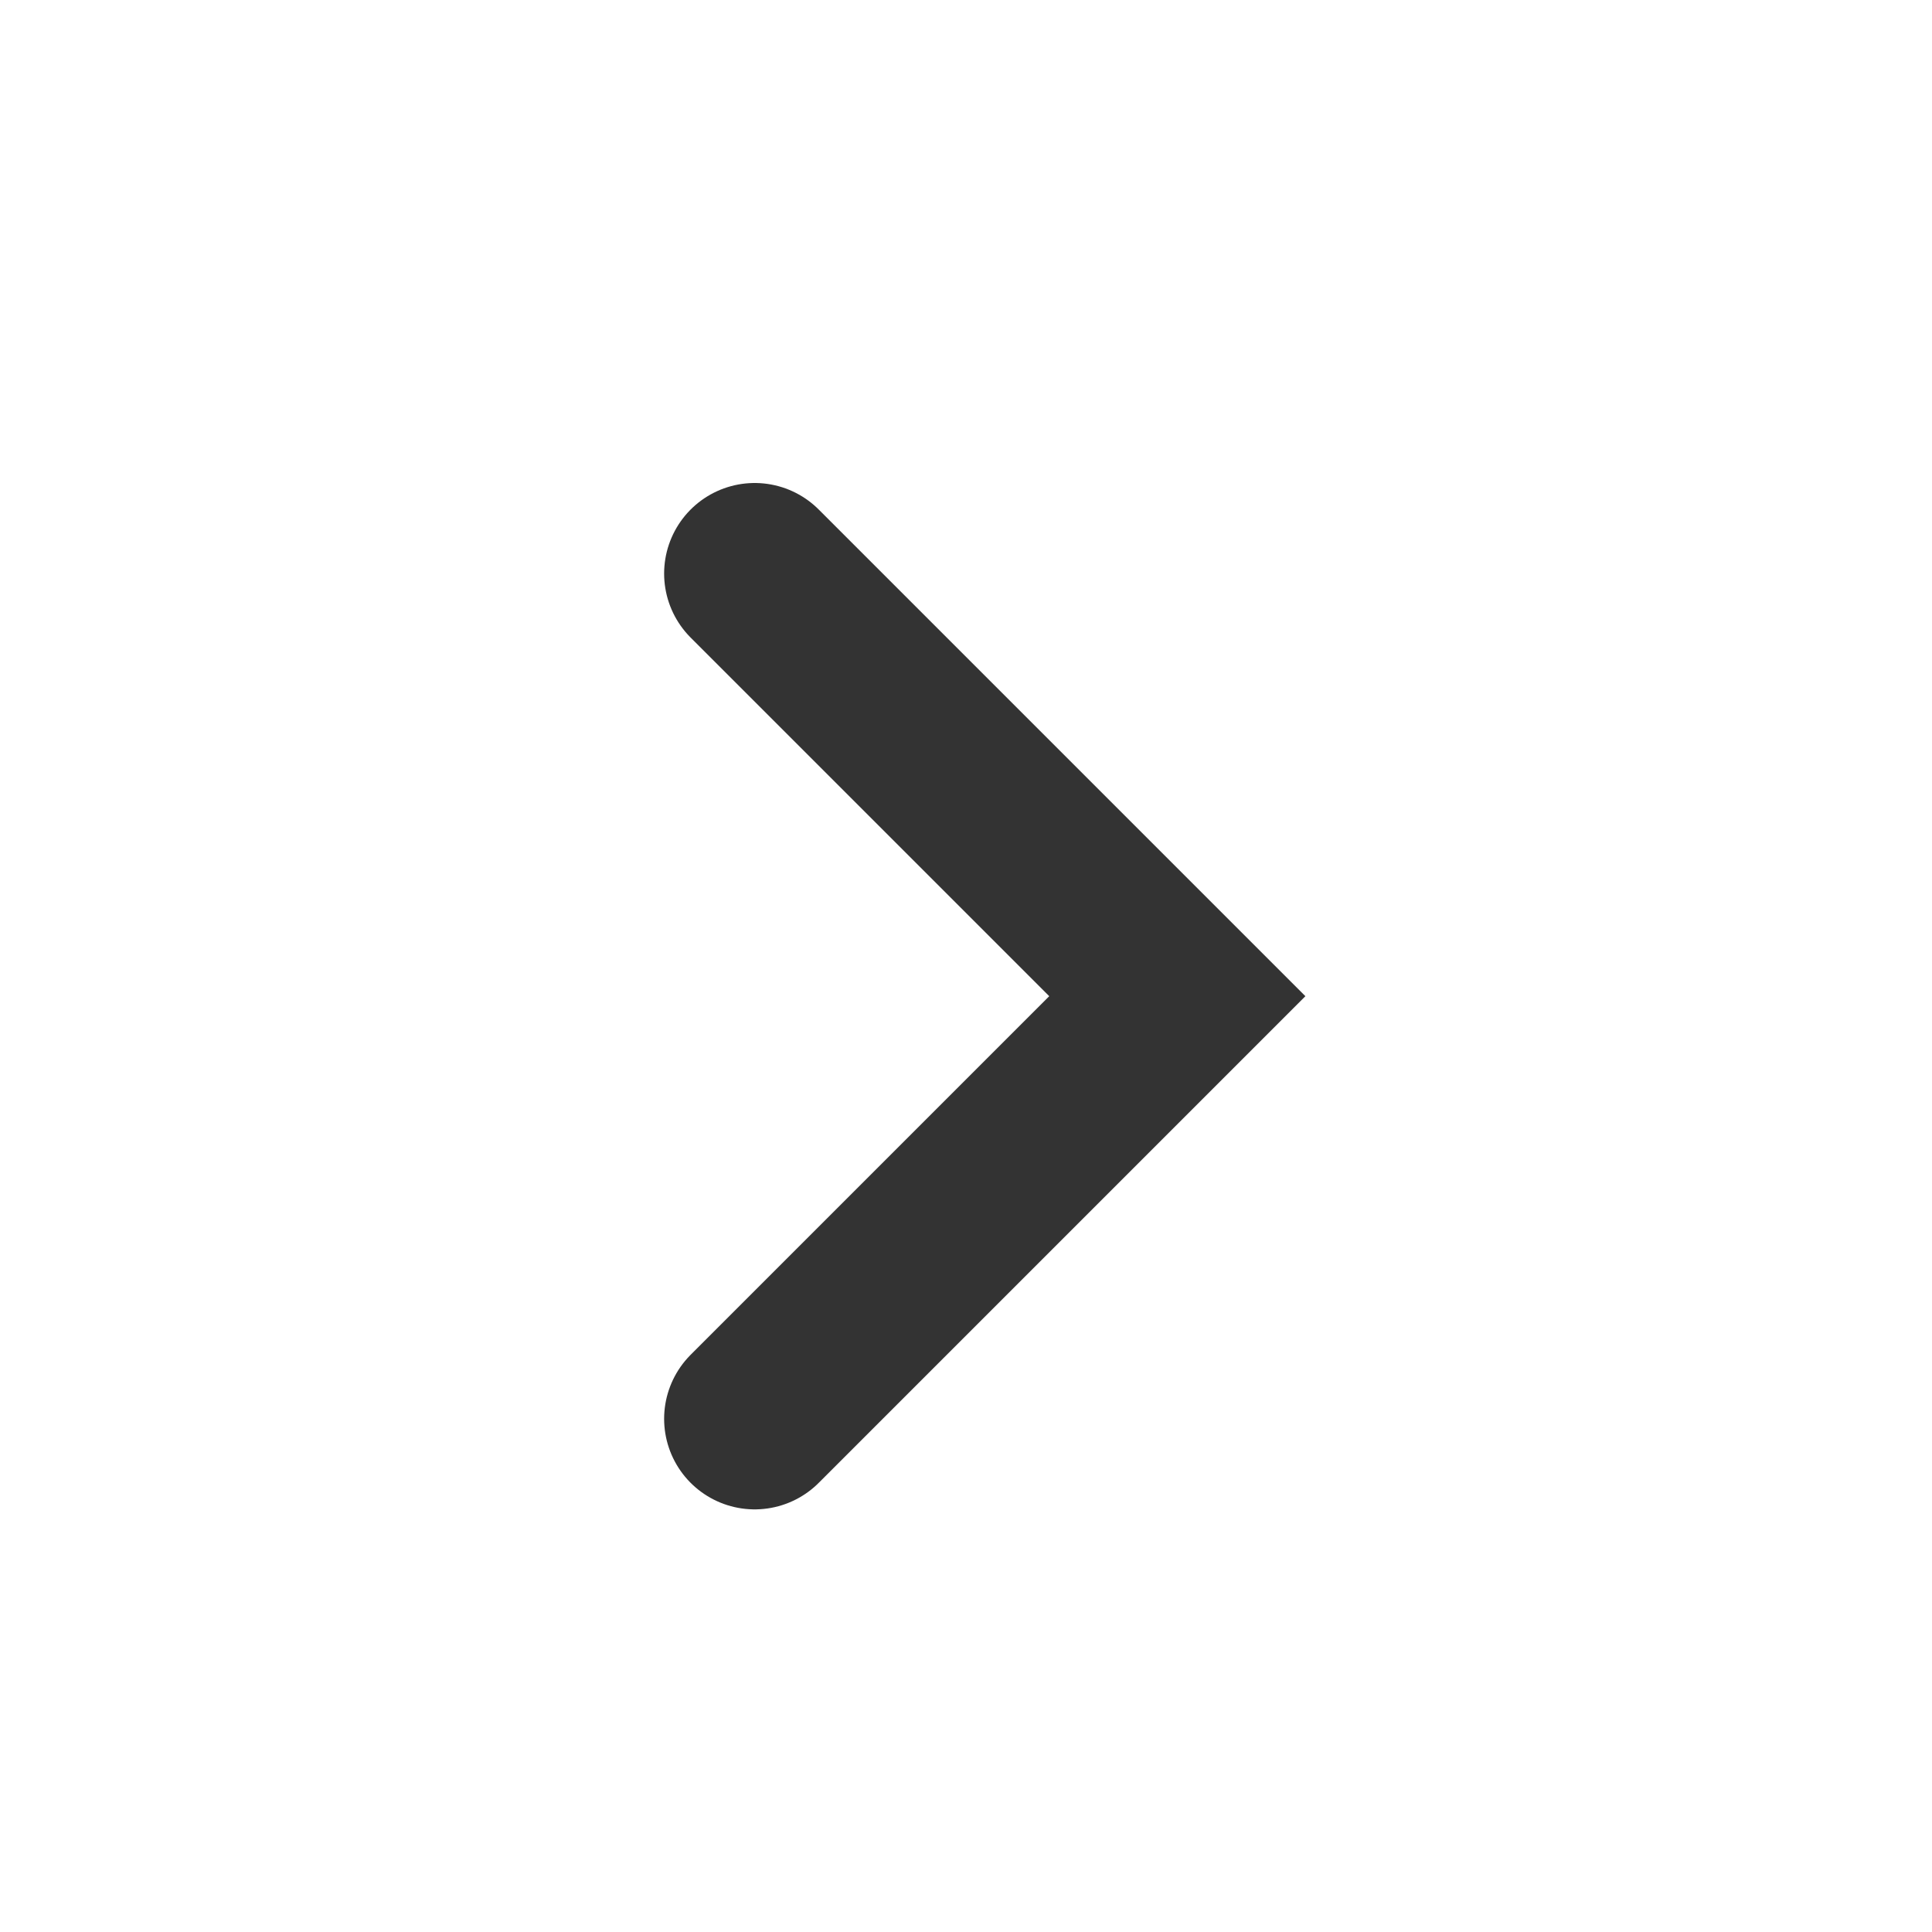
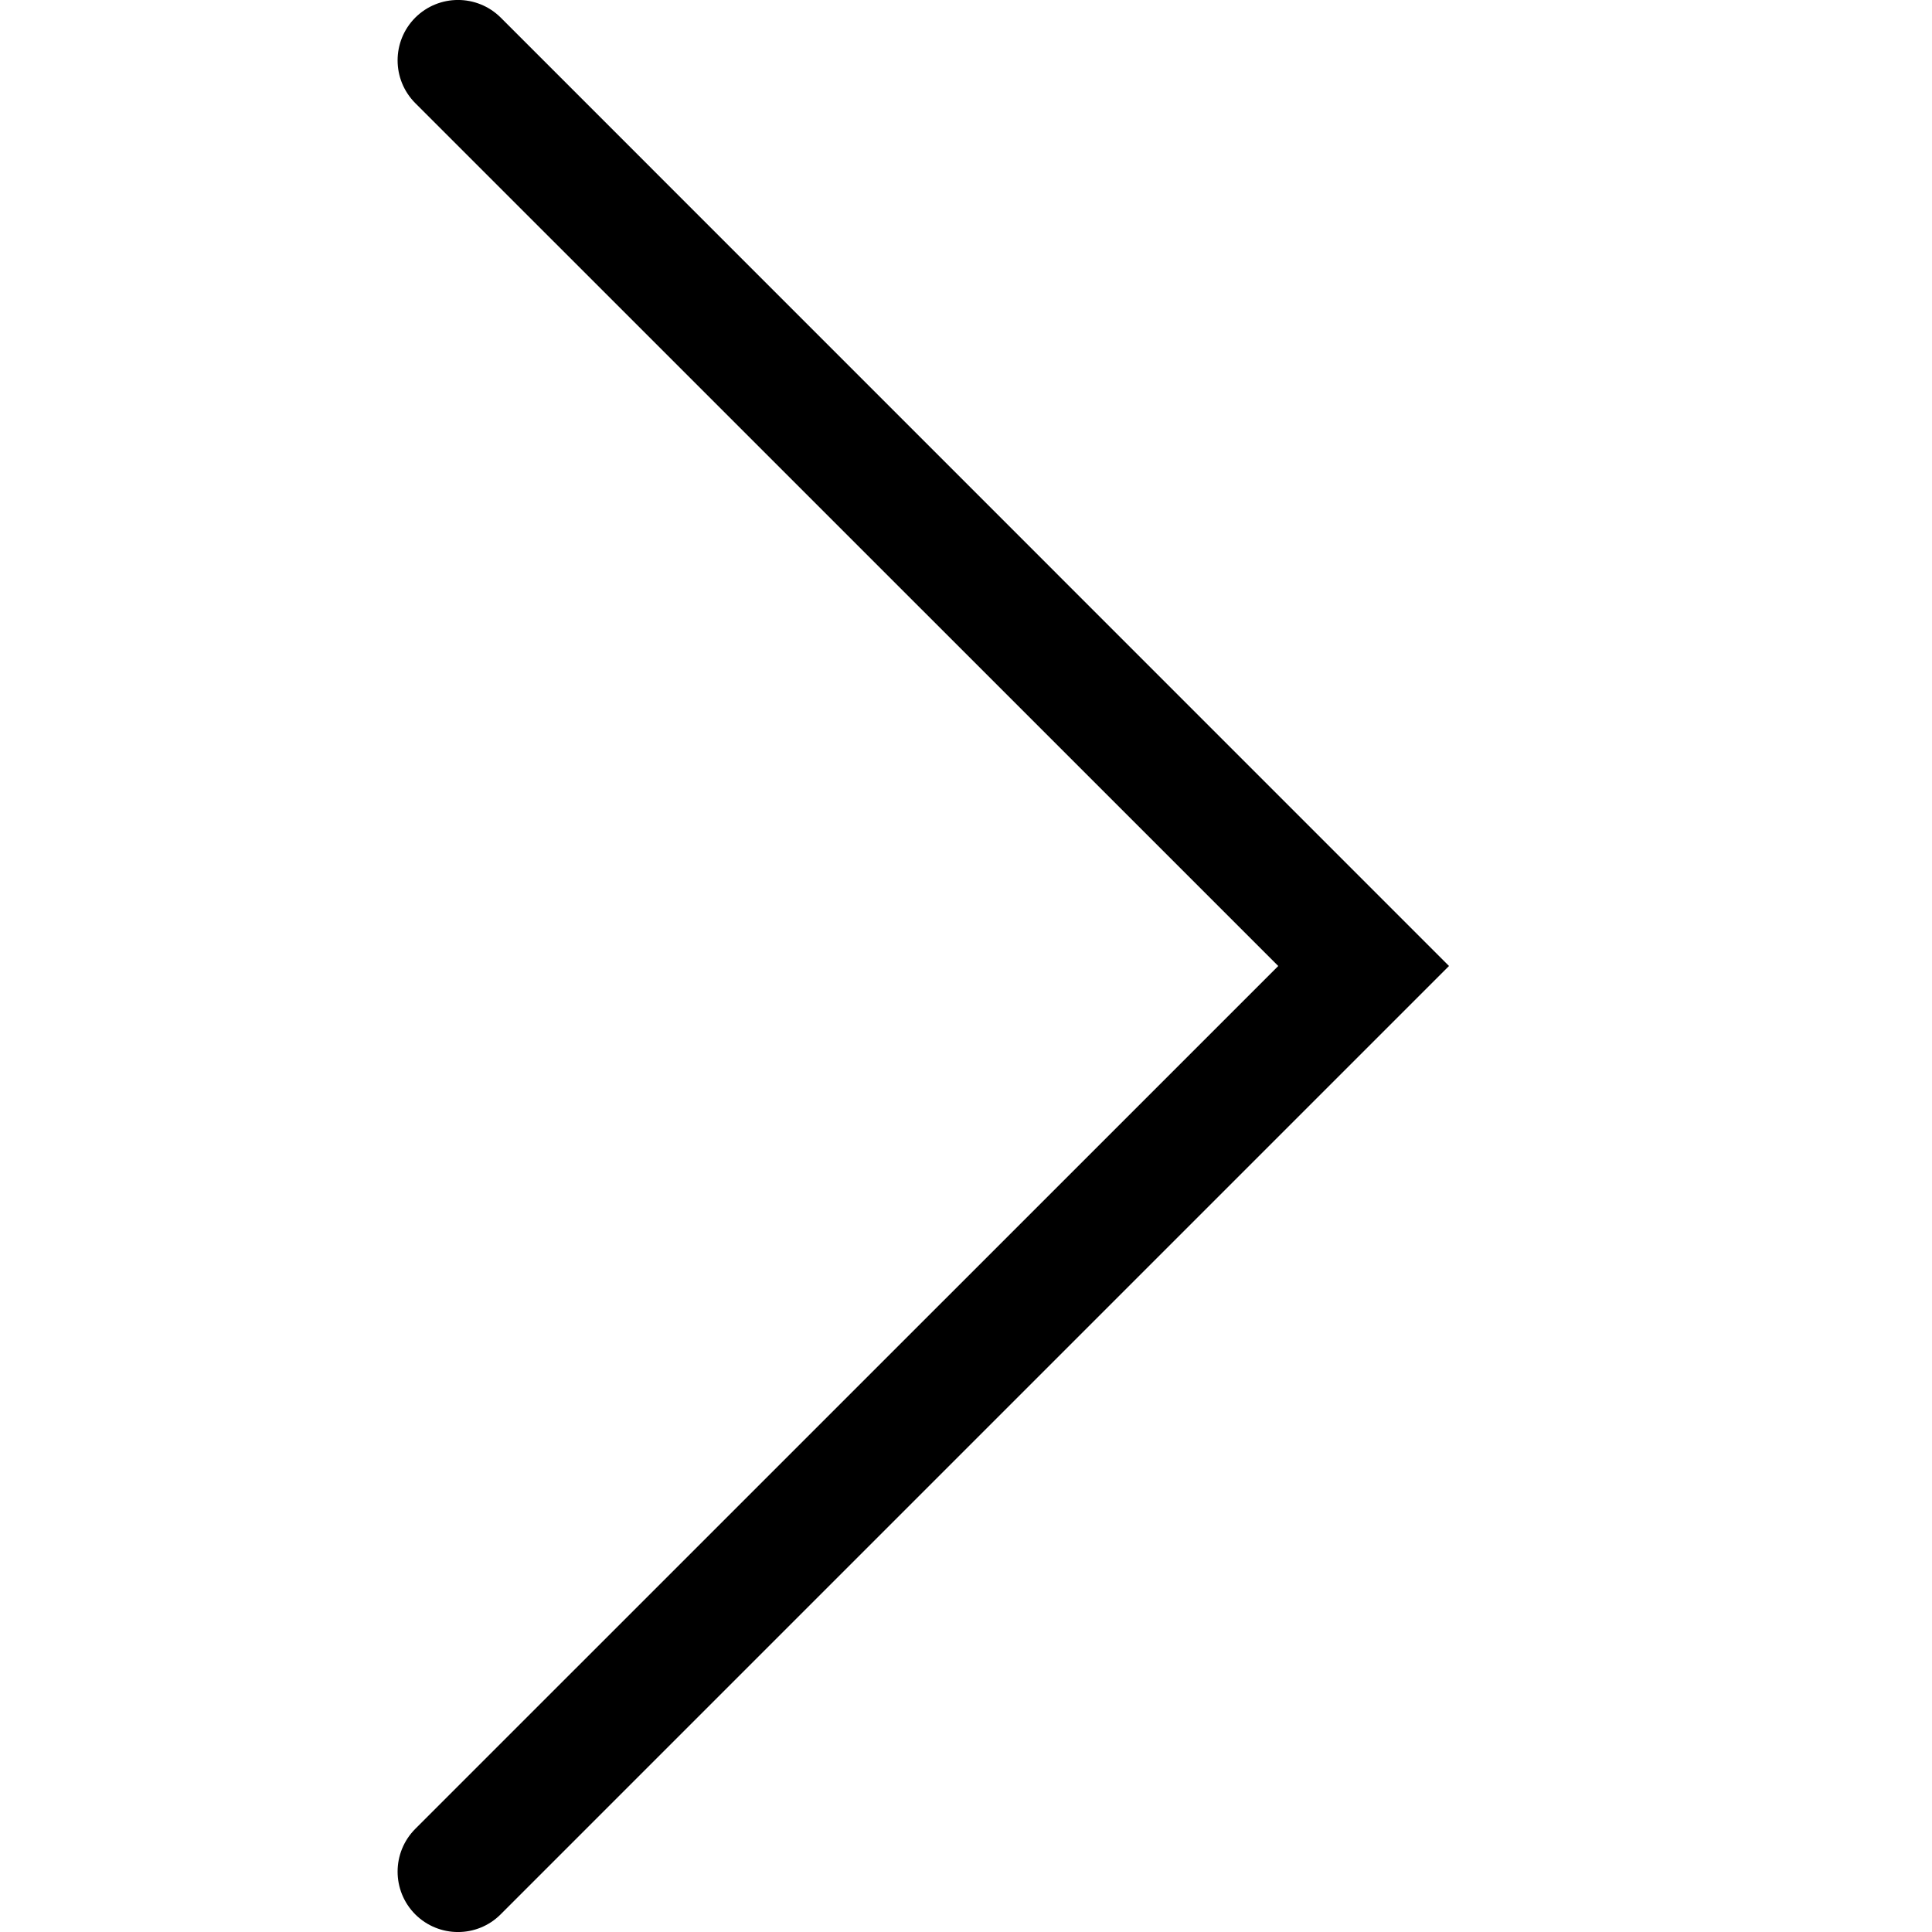
<svg xmlns="http://www.w3.org/2000/svg" width="16" height="16" viewBox="0 0 16 16" fill="none">
-   <path d="M6.25 4.75L9.75 8.25L6.25 11.75" stroke="#333333" stroke-width="1.5" stroke-linecap="round" />
+   <path fill-rule="evenodd" clip-rule="evenodd" d="M4.147 0.146C4.147 0.147 4.147 0.146 4.147 0.146C3.951 -0.049 3.635 -0.049 3.439 0.146C3.244 0.342 3.244 0.658 3.439 0.854C3.439 0.854 3.439 0.853 3.439 0.854L10.586 8L3.439 15.146C3.244 15.342 3.244 15.658 3.439 15.854C3.635 16.049 3.951 16.049 4.146 15.854L12 8L4.147 0.146Z" fill="black" />
</svg>
